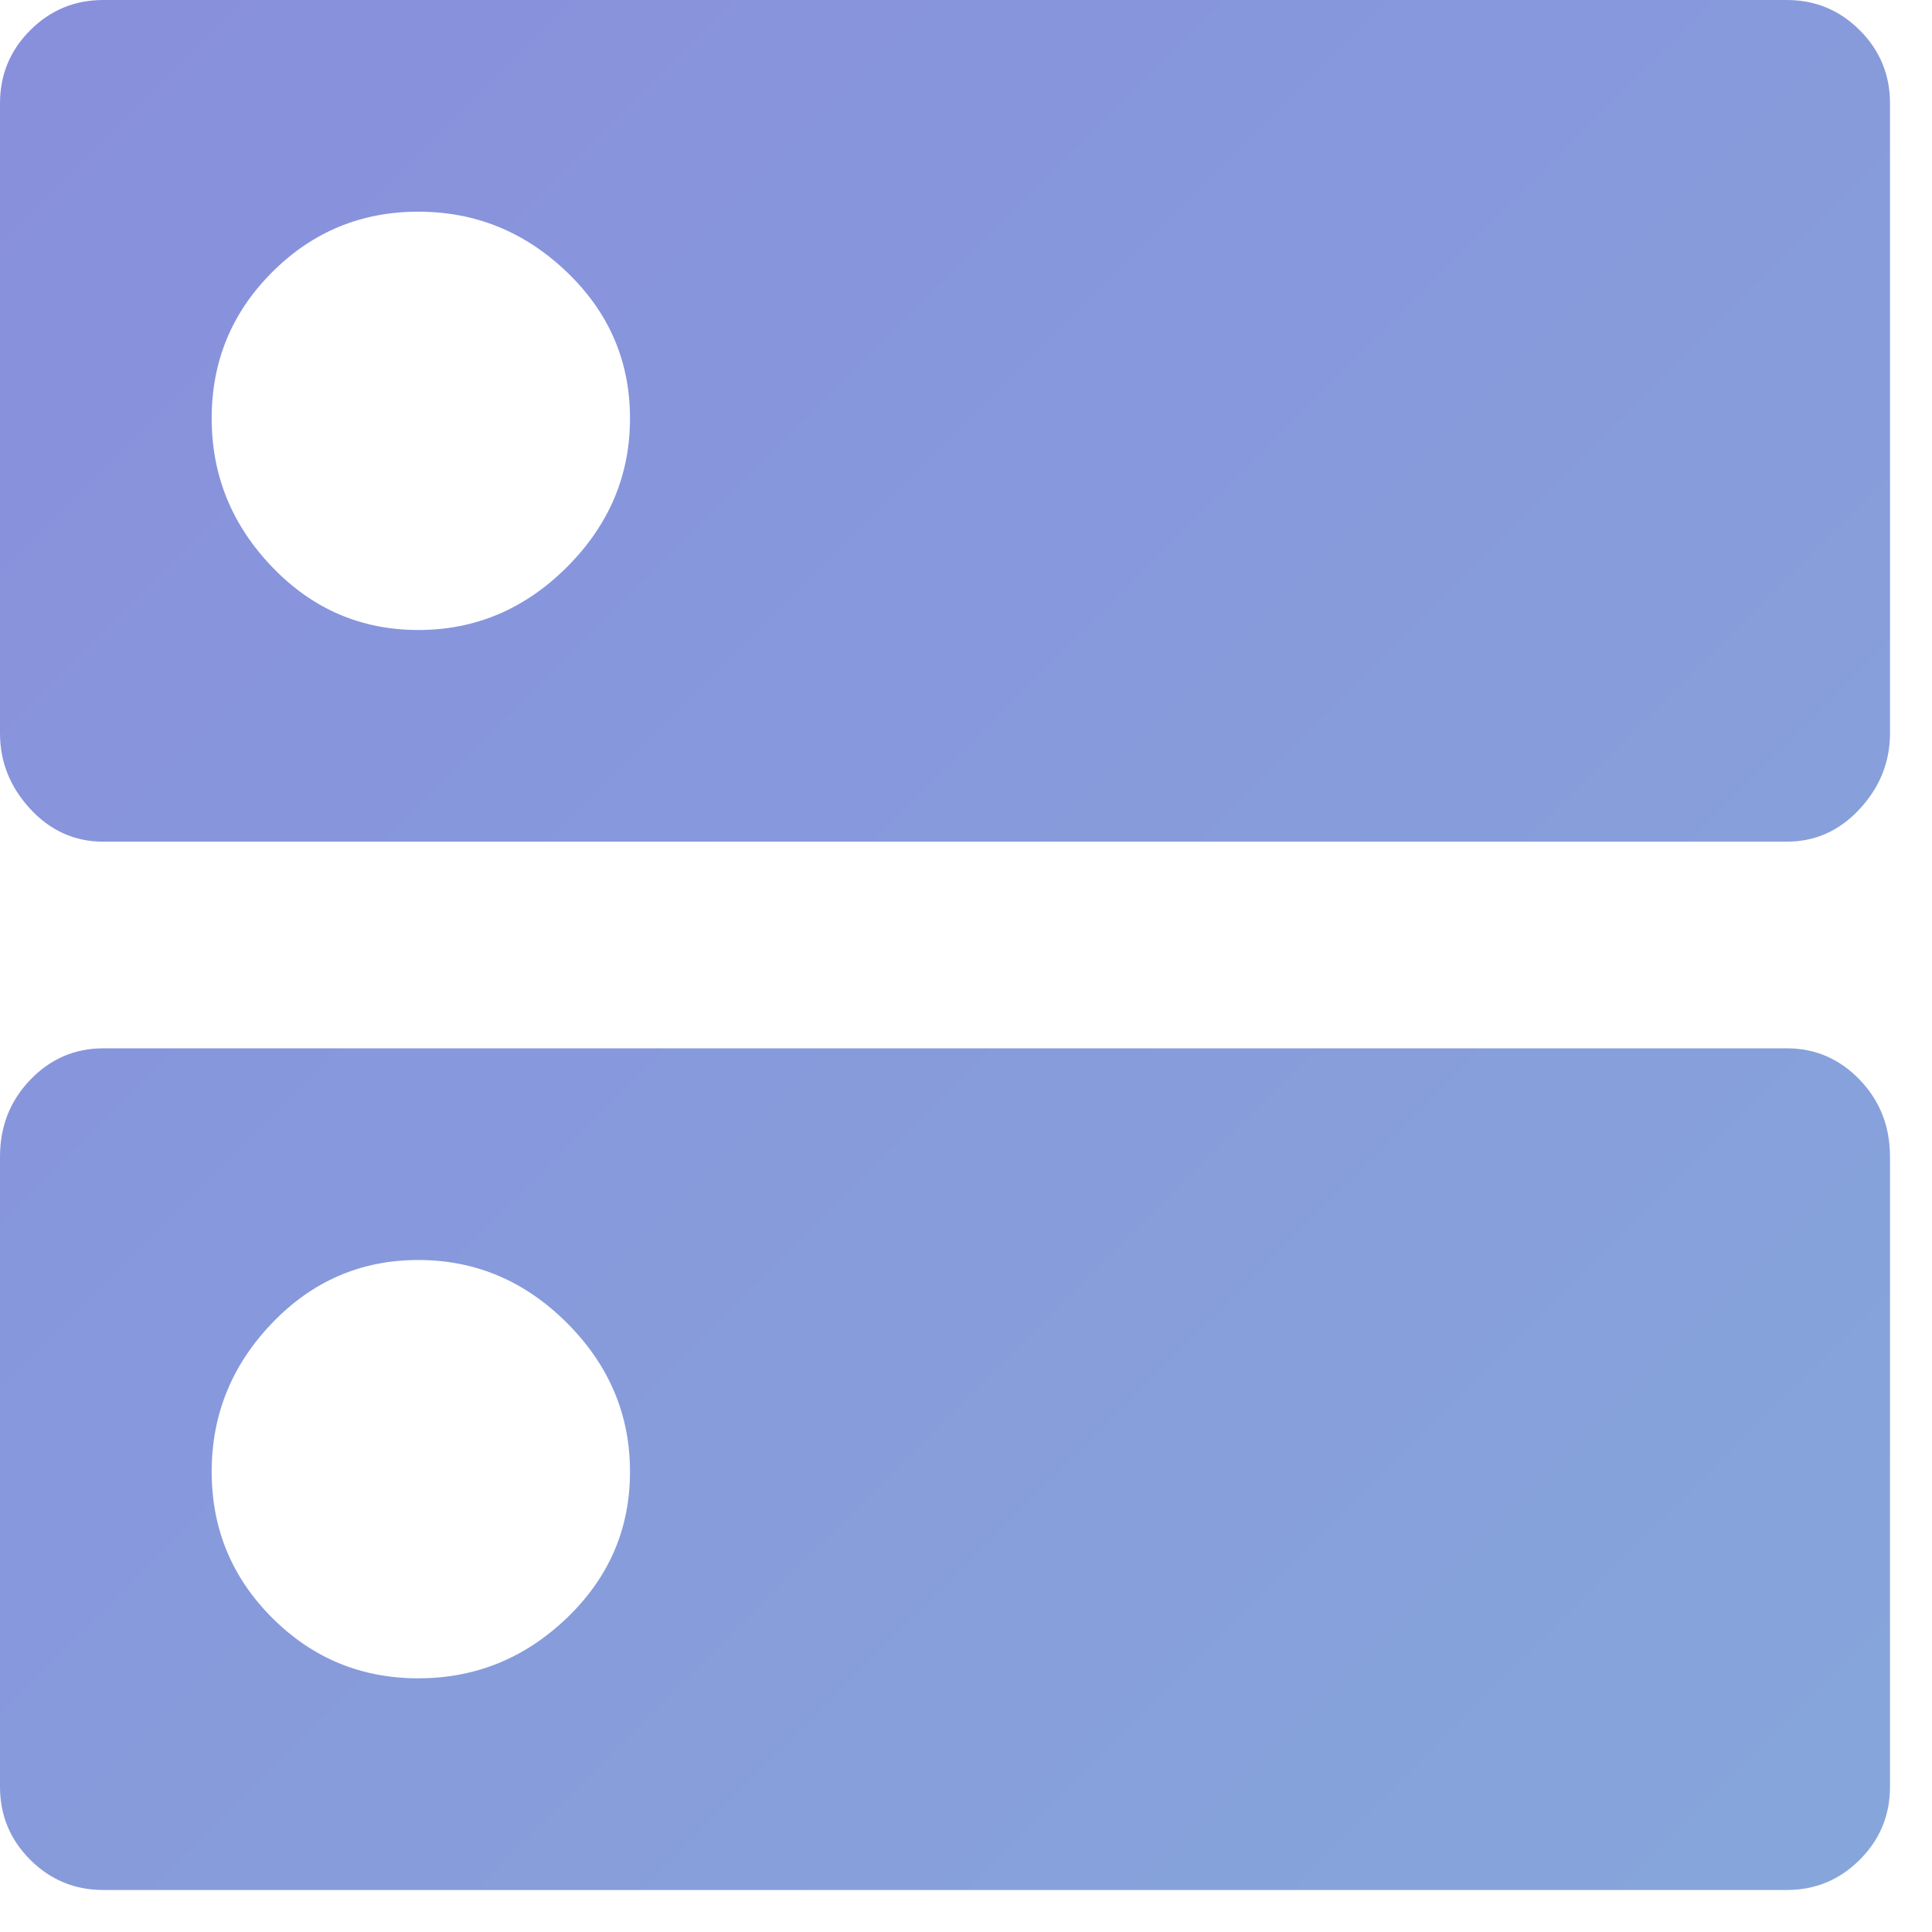
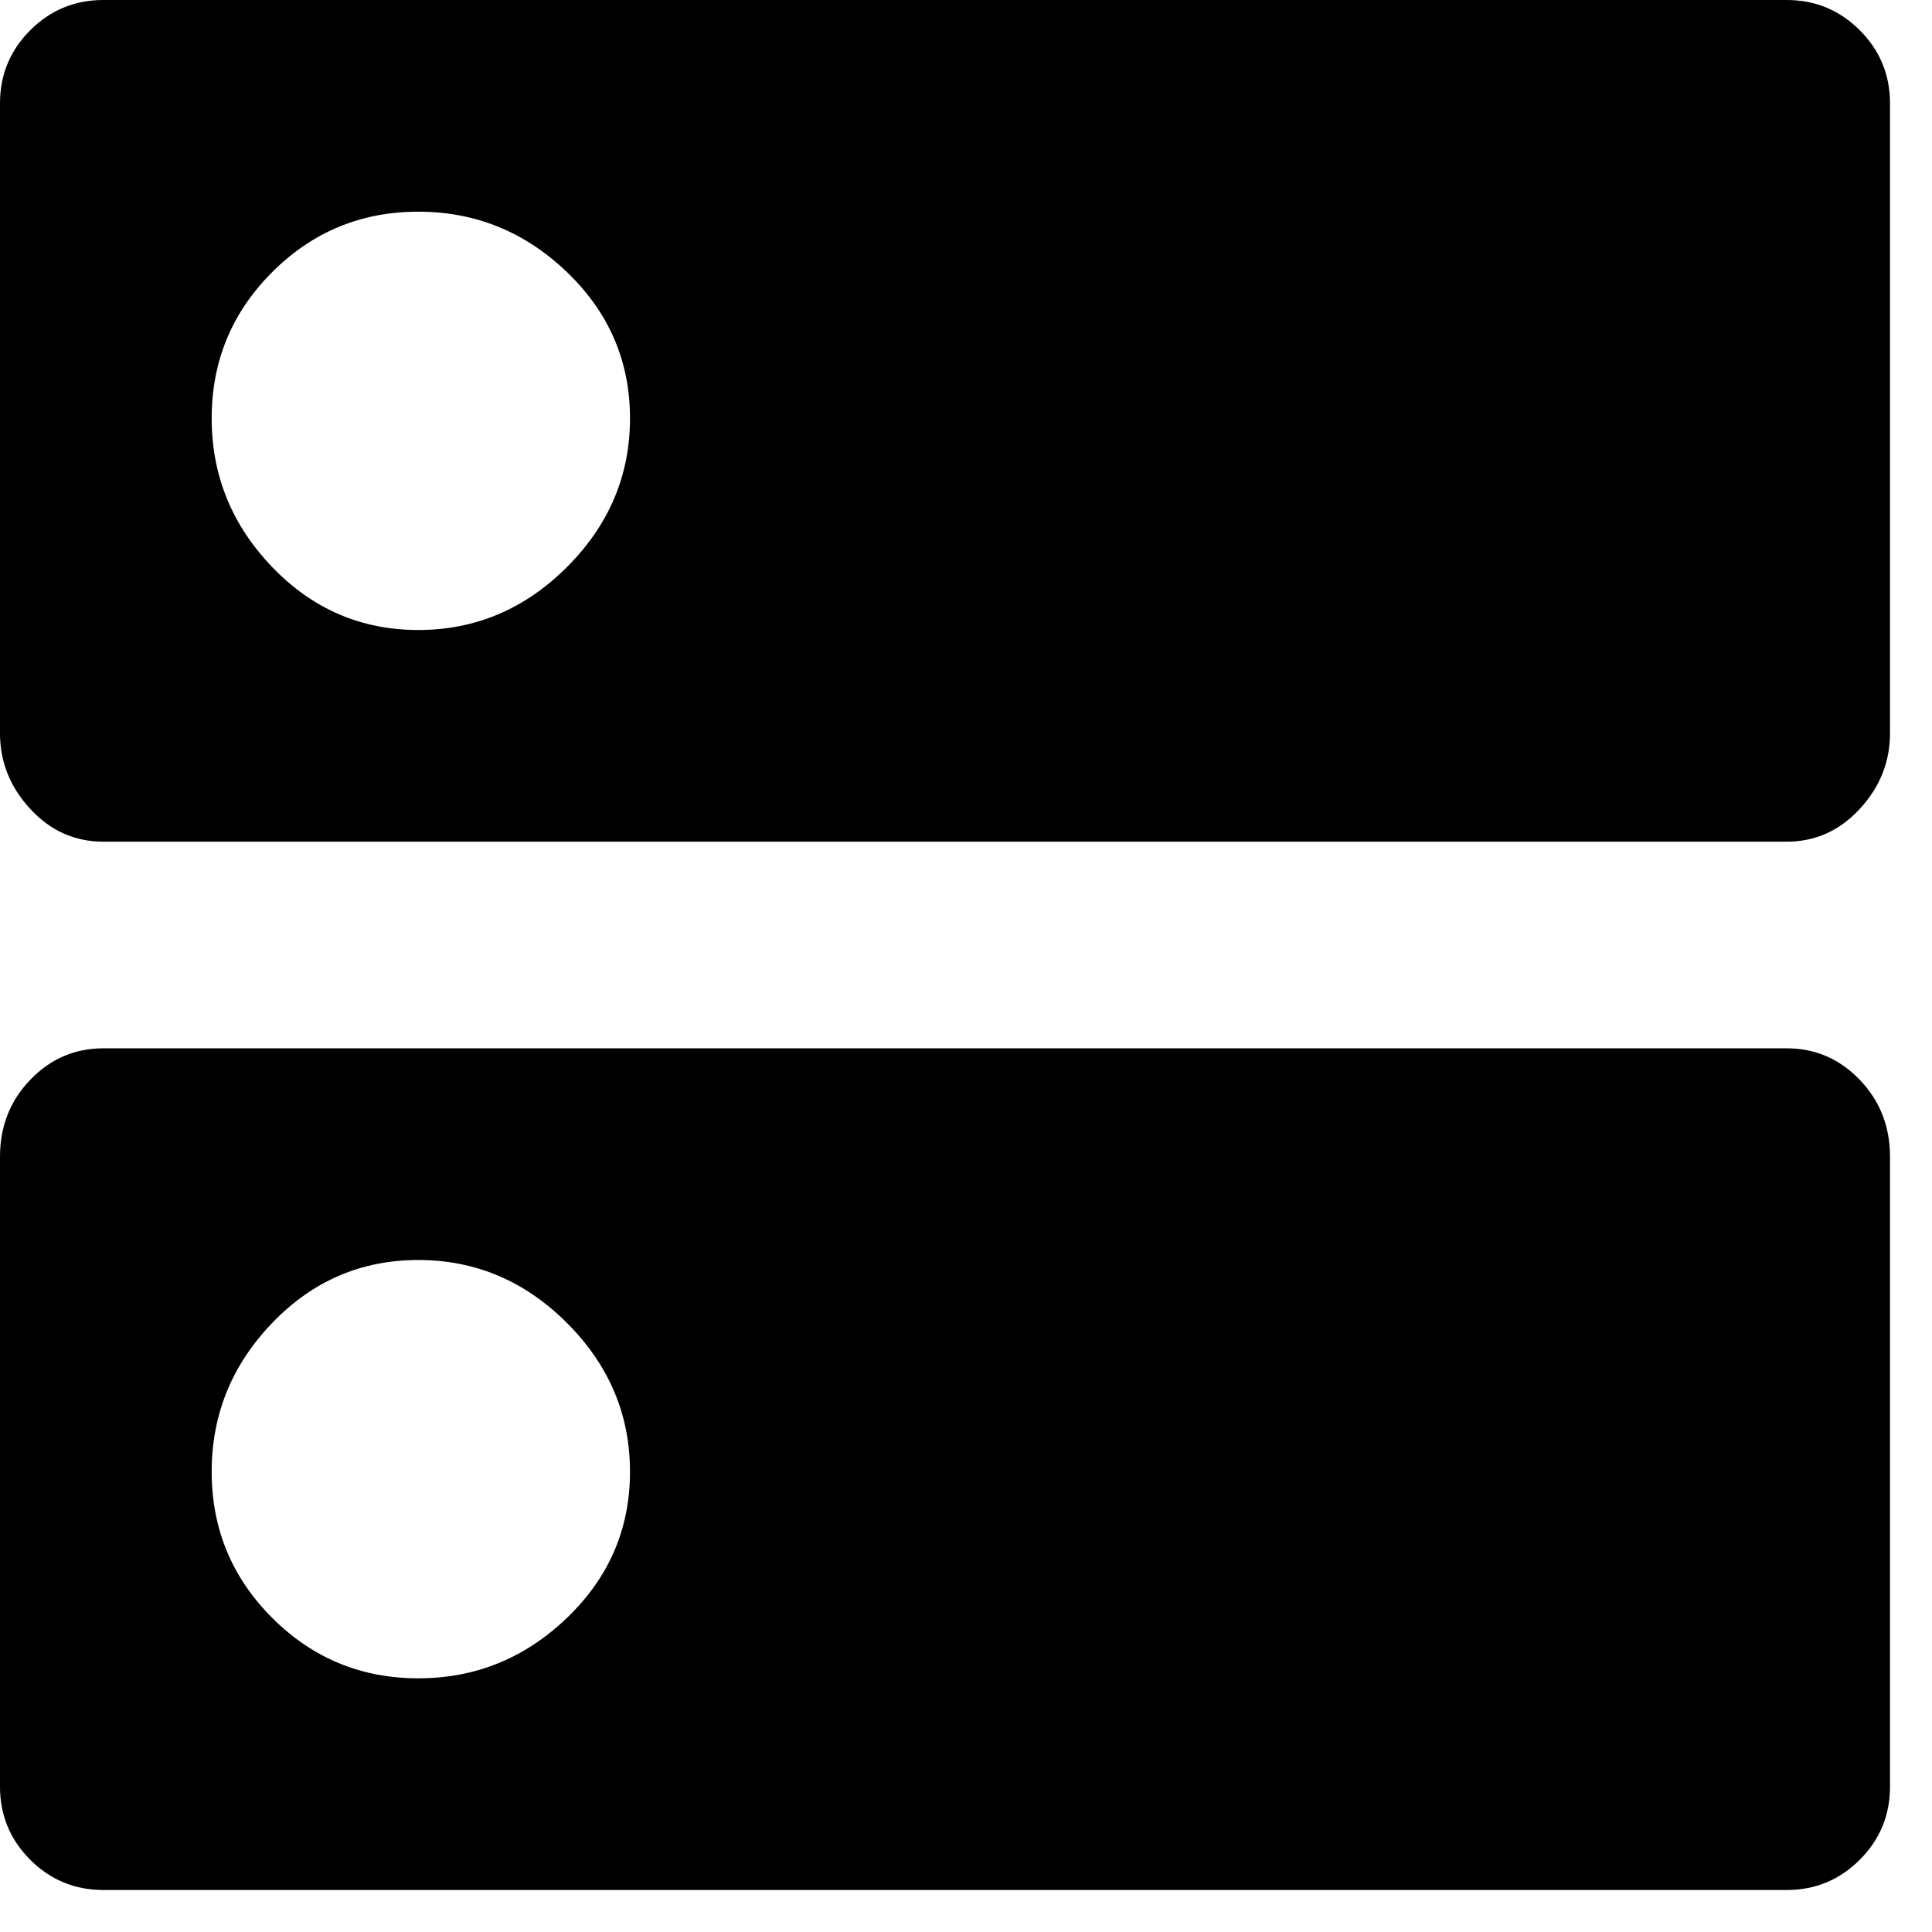
- <svg xmlns="http://www.w3.org/2000/svg" width="23" height="23" viewBox="0 0 23 23" fill="none">
-   <path fill-rule="evenodd" clip-rule="evenodd" d="M4.98 7.5C5.66 7.5 6.25 7.25 6.75 6.75C7.25 6.25 7.5 5.66 7.5 4.98C7.5 4.3 7.25 3.72 6.75 3.24C6.25 2.76 5.66 2.52 4.98 2.52C4.3 2.52 3.72 2.76 3.24 3.24C2.76 3.72 2.52 4.3 2.52 4.98C2.52 5.66 2.76 6.25 3.24 6.75C3.72 7.25 4.3 7.5 4.98 7.5ZM21.27 0C21.61 0 21.9 0.12 22.14 0.36C22.38 0.6 22.5 0.89 22.5 1.23V8.73C22.5 9.07 22.38 9.37 22.14 9.63C21.9 9.89 21.61 10.02 21.27 10.02H1.23C0.89 10.02 0.6 9.89 0.36 9.63C0.12 9.37 0 9.07 0 8.73V1.23C0 0.89 0.12 0.6 0.36 0.36C0.6 0.12 0.89 0 1.23 0H21.27ZM4.98 19.98C5.66 19.98 6.25 19.74 6.75 19.26C7.25 18.78 7.5 18.2 7.5 17.52C7.5 16.84 7.25 16.25 6.75 15.75C6.25 15.25 5.66 15 4.98 15C4.3 15 3.72 15.25 3.24 15.75C2.76 16.25 2.52 16.84 2.52 17.52C2.52 18.2 2.76 18.78 3.24 19.26C3.72 19.74 4.3 19.98 4.98 19.98ZM21.27 12.48C21.61 12.48 21.9 12.605 22.14 12.855C22.38 13.105 22.5 13.41 22.5 13.77V21.27C22.5 21.61 22.38 21.9 22.14 22.14C21.9 22.38 21.61 22.5 21.27 22.5H1.23C0.89 22.5 0.6 22.38 0.36 22.14C0.12 21.9 0 21.61 0 21.27V13.77C0 13.41 0.12 13.105 0.36 12.855C0.6 12.605 0.89 12.48 1.23 12.48H21.27Z" fill="url(#paint0_linear)" />
-   <defs>
-     <linearGradient id="paint0_linear" x1="-11.25" y1="11.25" x2="11.25" y2="33.75" gradientUnits="userSpaceOnUse">
-       <stop stop-color="#888FDC" />
-       <stop offset="0.993" stop-color="#86A6DB" />
-     </linearGradient>
-   </defs>
+ <svg xmlns="http://www.w3.org/2000/svg" width="23" height="23" viewBox="0 0 23 23">
+   <path fill-rule="evenodd" clip-rule="evenodd" d="M4.98 7.5C5.66 7.5 6.25 7.25 6.75 6.75C7.25 6.25 7.5 5.66 7.5 4.98C7.5 4.3 7.25 3.72 6.75 3.24C6.25 2.76 5.66 2.52 4.98 2.52C4.3 2.52 3.72 2.76 3.24 3.24C2.76 3.72 2.52 4.3 2.52 4.98C2.52 5.66 2.76 6.25 3.24 6.75C3.72 7.25 4.3 7.5 4.98 7.5ZM21.27 0C21.61 0 21.9 0.12 22.14 0.36C22.38 0.6 22.5 0.89 22.5 1.23V8.73C22.5 9.07 22.38 9.37 22.14 9.63C21.9 9.89 21.61 10.02 21.27 10.02H1.23C0.89 10.02 0.6 9.89 0.36 9.63C0.12 9.37 0 9.07 0 8.73V1.23C0 0.89 0.12 0.6 0.36 0.36C0.6 0.12 0.89 0 1.23 0H21.27ZM4.98 19.98C5.66 19.98 6.25 19.74 6.75 19.26C7.25 18.78 7.5 18.2 7.5 17.52C7.5 16.84 7.25 16.25 6.75 15.75C6.25 15.25 5.66 15 4.98 15C4.3 15 3.72 15.25 3.24 15.75C2.76 16.25 2.52 16.84 2.52 17.52C2.52 18.2 2.76 18.78 3.24 19.26C3.72 19.74 4.3 19.98 4.98 19.98ZM21.27 12.48C21.61 12.48 21.9 12.605 22.14 12.855C22.38 13.105 22.5 13.41 22.5 13.77V21.27C22.5 21.61 22.38 21.9 22.14 22.14C21.9 22.38 21.61 22.5 21.27 22.5H1.23C0.89 22.5 0.6 22.38 0.36 22.14C0.12 21.9 0 21.61 0 21.27V13.77C0 13.41 0.12 13.105 0.36 12.855C0.6 12.605 0.89 12.48 1.23 12.48H21.27Z" />
</svg>
